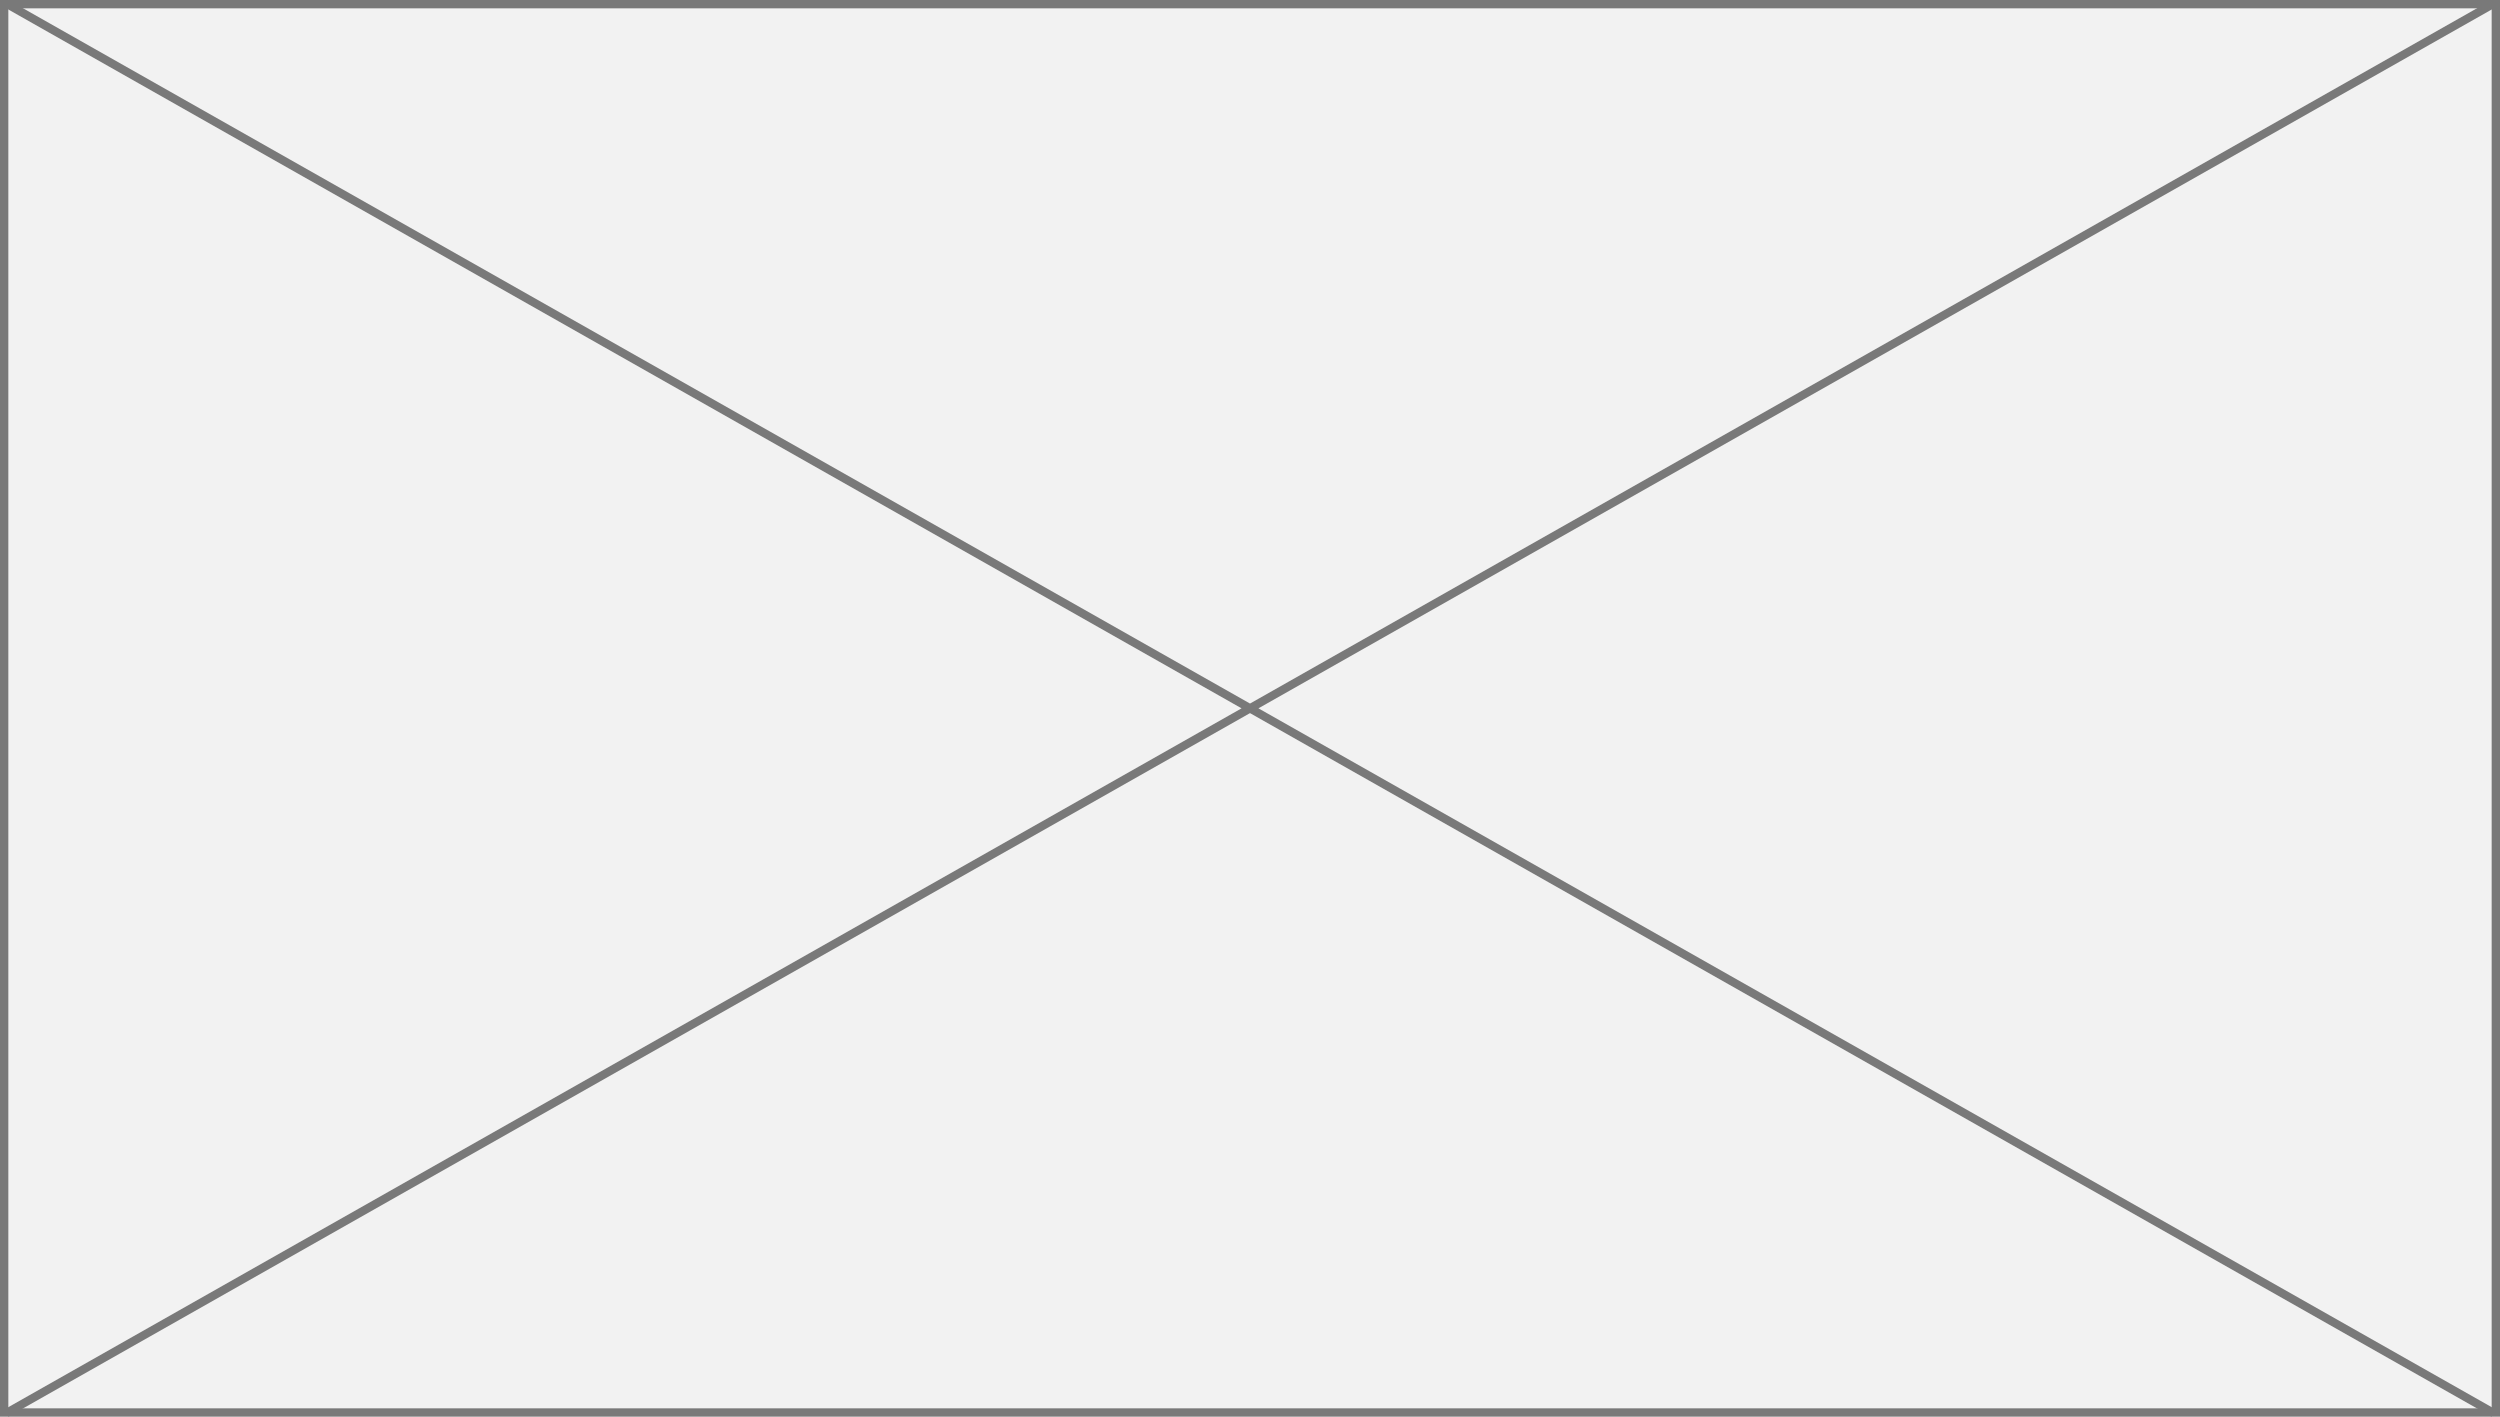
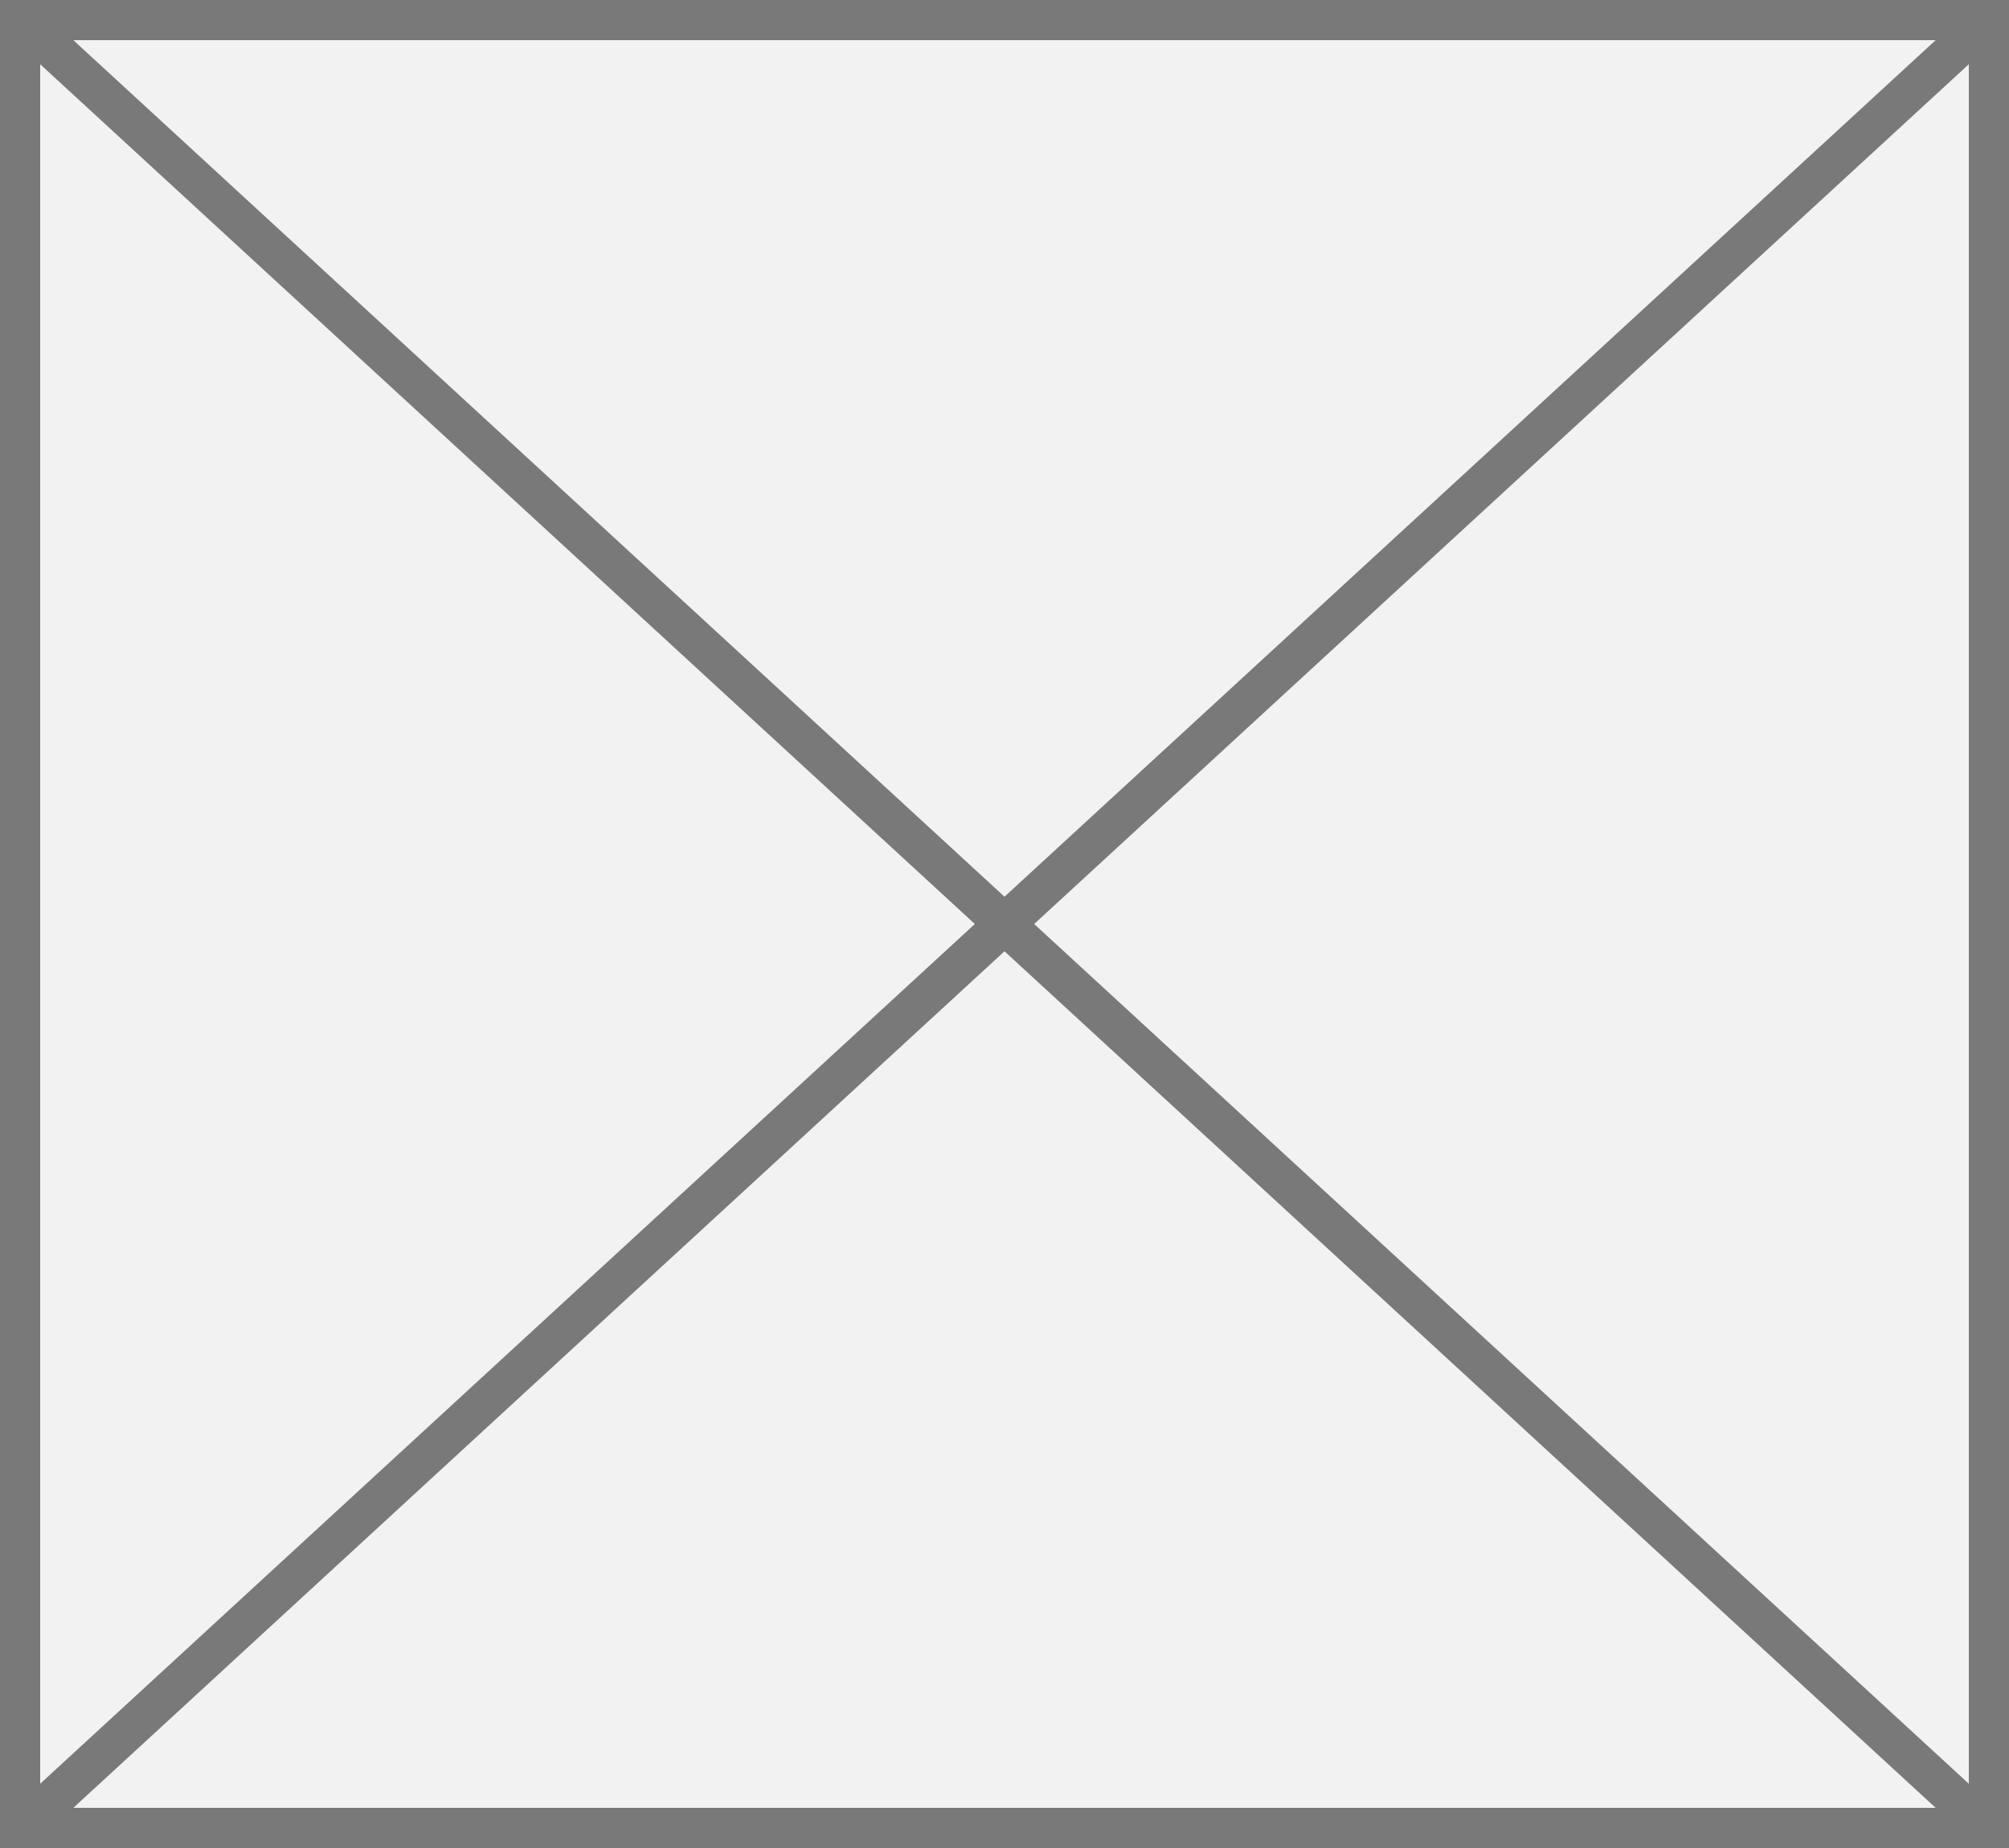
- <svg xmlns="http://www.w3.org/2000/svg" version="1.1" width="300px" height="170px">
-   <g transform="matrix(1 0 0 1 -70 -278 )">
-     <path d="M 70.5 278.5  L 369.5 278.5  L 369.5 447.5  L 70.5 447.5  L 70.5 278.5  Z " fill-rule="nonzero" fill="#f2f2f2" stroke="none" />
-     <path d="M 70.5 278.5  L 369.5 278.5  L 369.5 447.5  L 70.5 447.5  L 70.5 278.5  Z " stroke-width="1" stroke="#797979" fill="none" />
-     <path d="M 70.768 278.435  L 369.232 447.565  M 369.232 278.435  L 70.768 447.565  " stroke-width="1" stroke="#797979" fill="none" />
+ <svg xmlns="http://www.w3.org/2000/svg" version="1.1" width="50px" height="46px">
+   <g transform="matrix(1 0 0 1 -46 -2655 )">
+     <path d="M 46.5 2655.5  L 95.5 2655.5  L 95.5 2700.5  L 46.5 2700.5  L 46.5 2655.5  Z " fill-rule="nonzero" fill="#f2f2f2" stroke="none" />
+     <path d="M 46.5 2655.5  L 95.5 2655.5  L 95.5 2700.5  L 46.5 2700.5  L 46.5 2655.5  Z " stroke-width="1" stroke="#797979" fill="none" />
+     <path d="M 46.4 2655.368  L 95.6 2700.632  M 95.6 2655.368  L 46.4 2700.632  " stroke-width="1" stroke="#797979" fill="none" />
  </g>
</svg>
